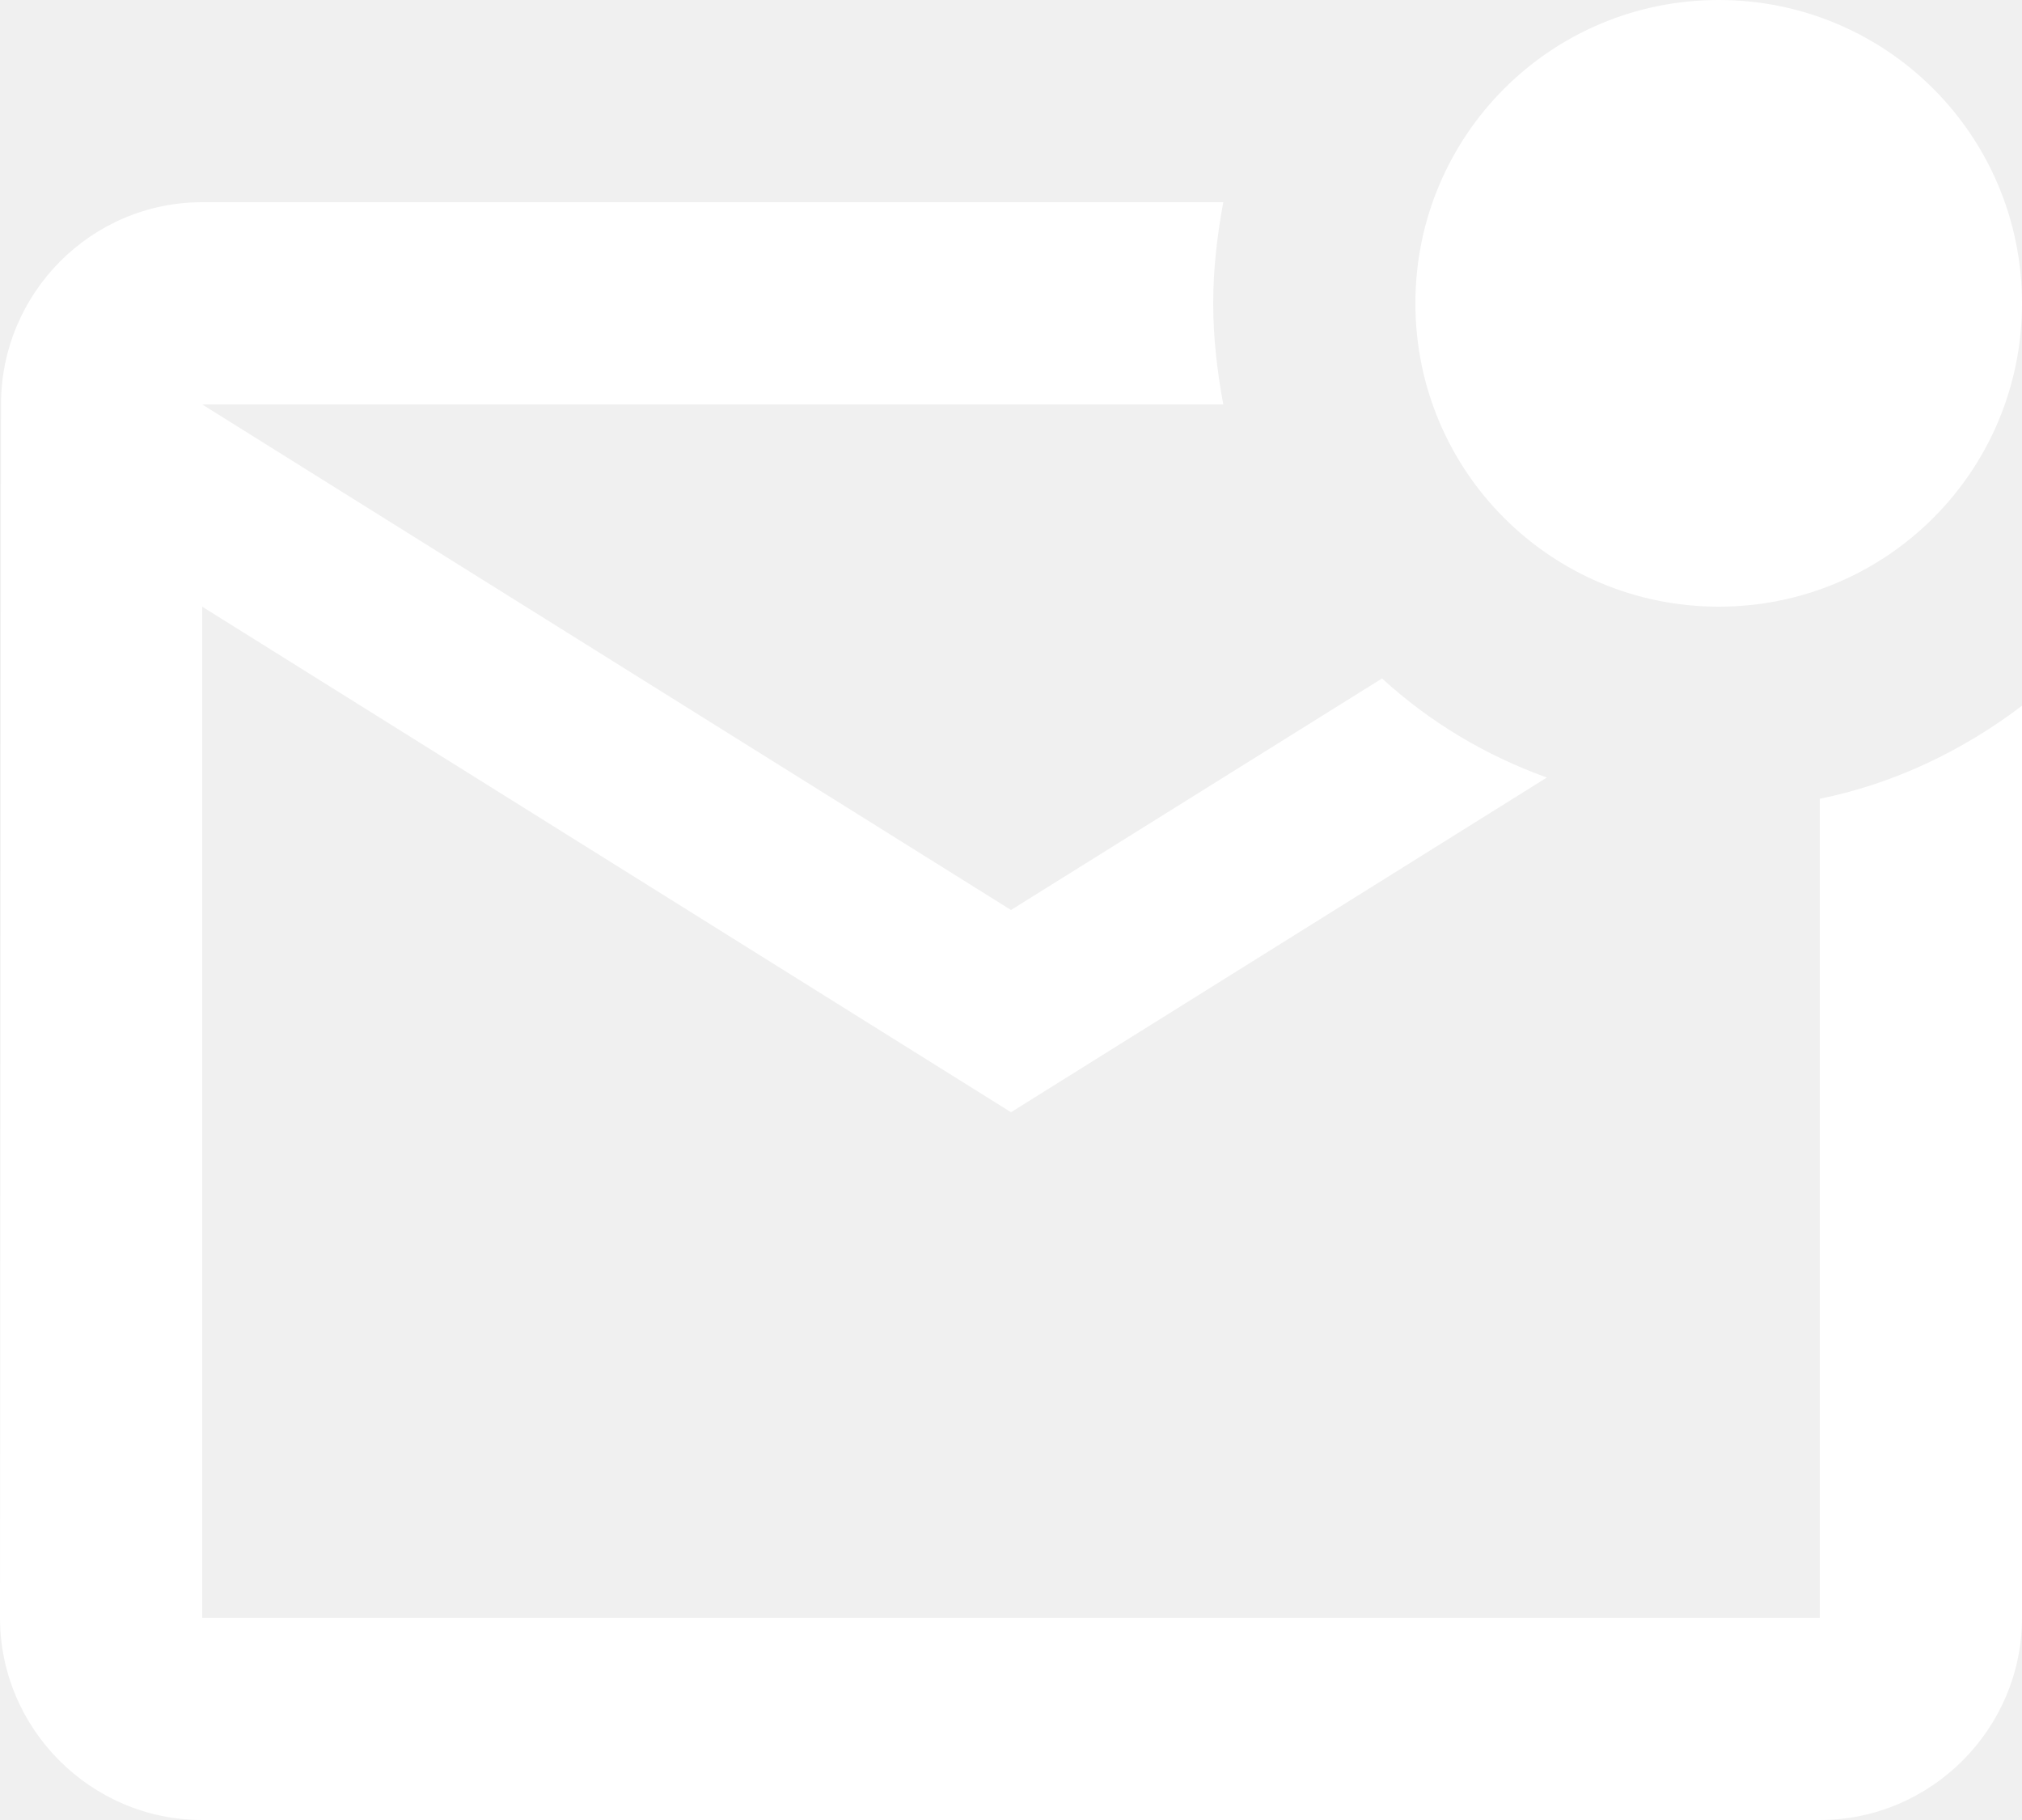
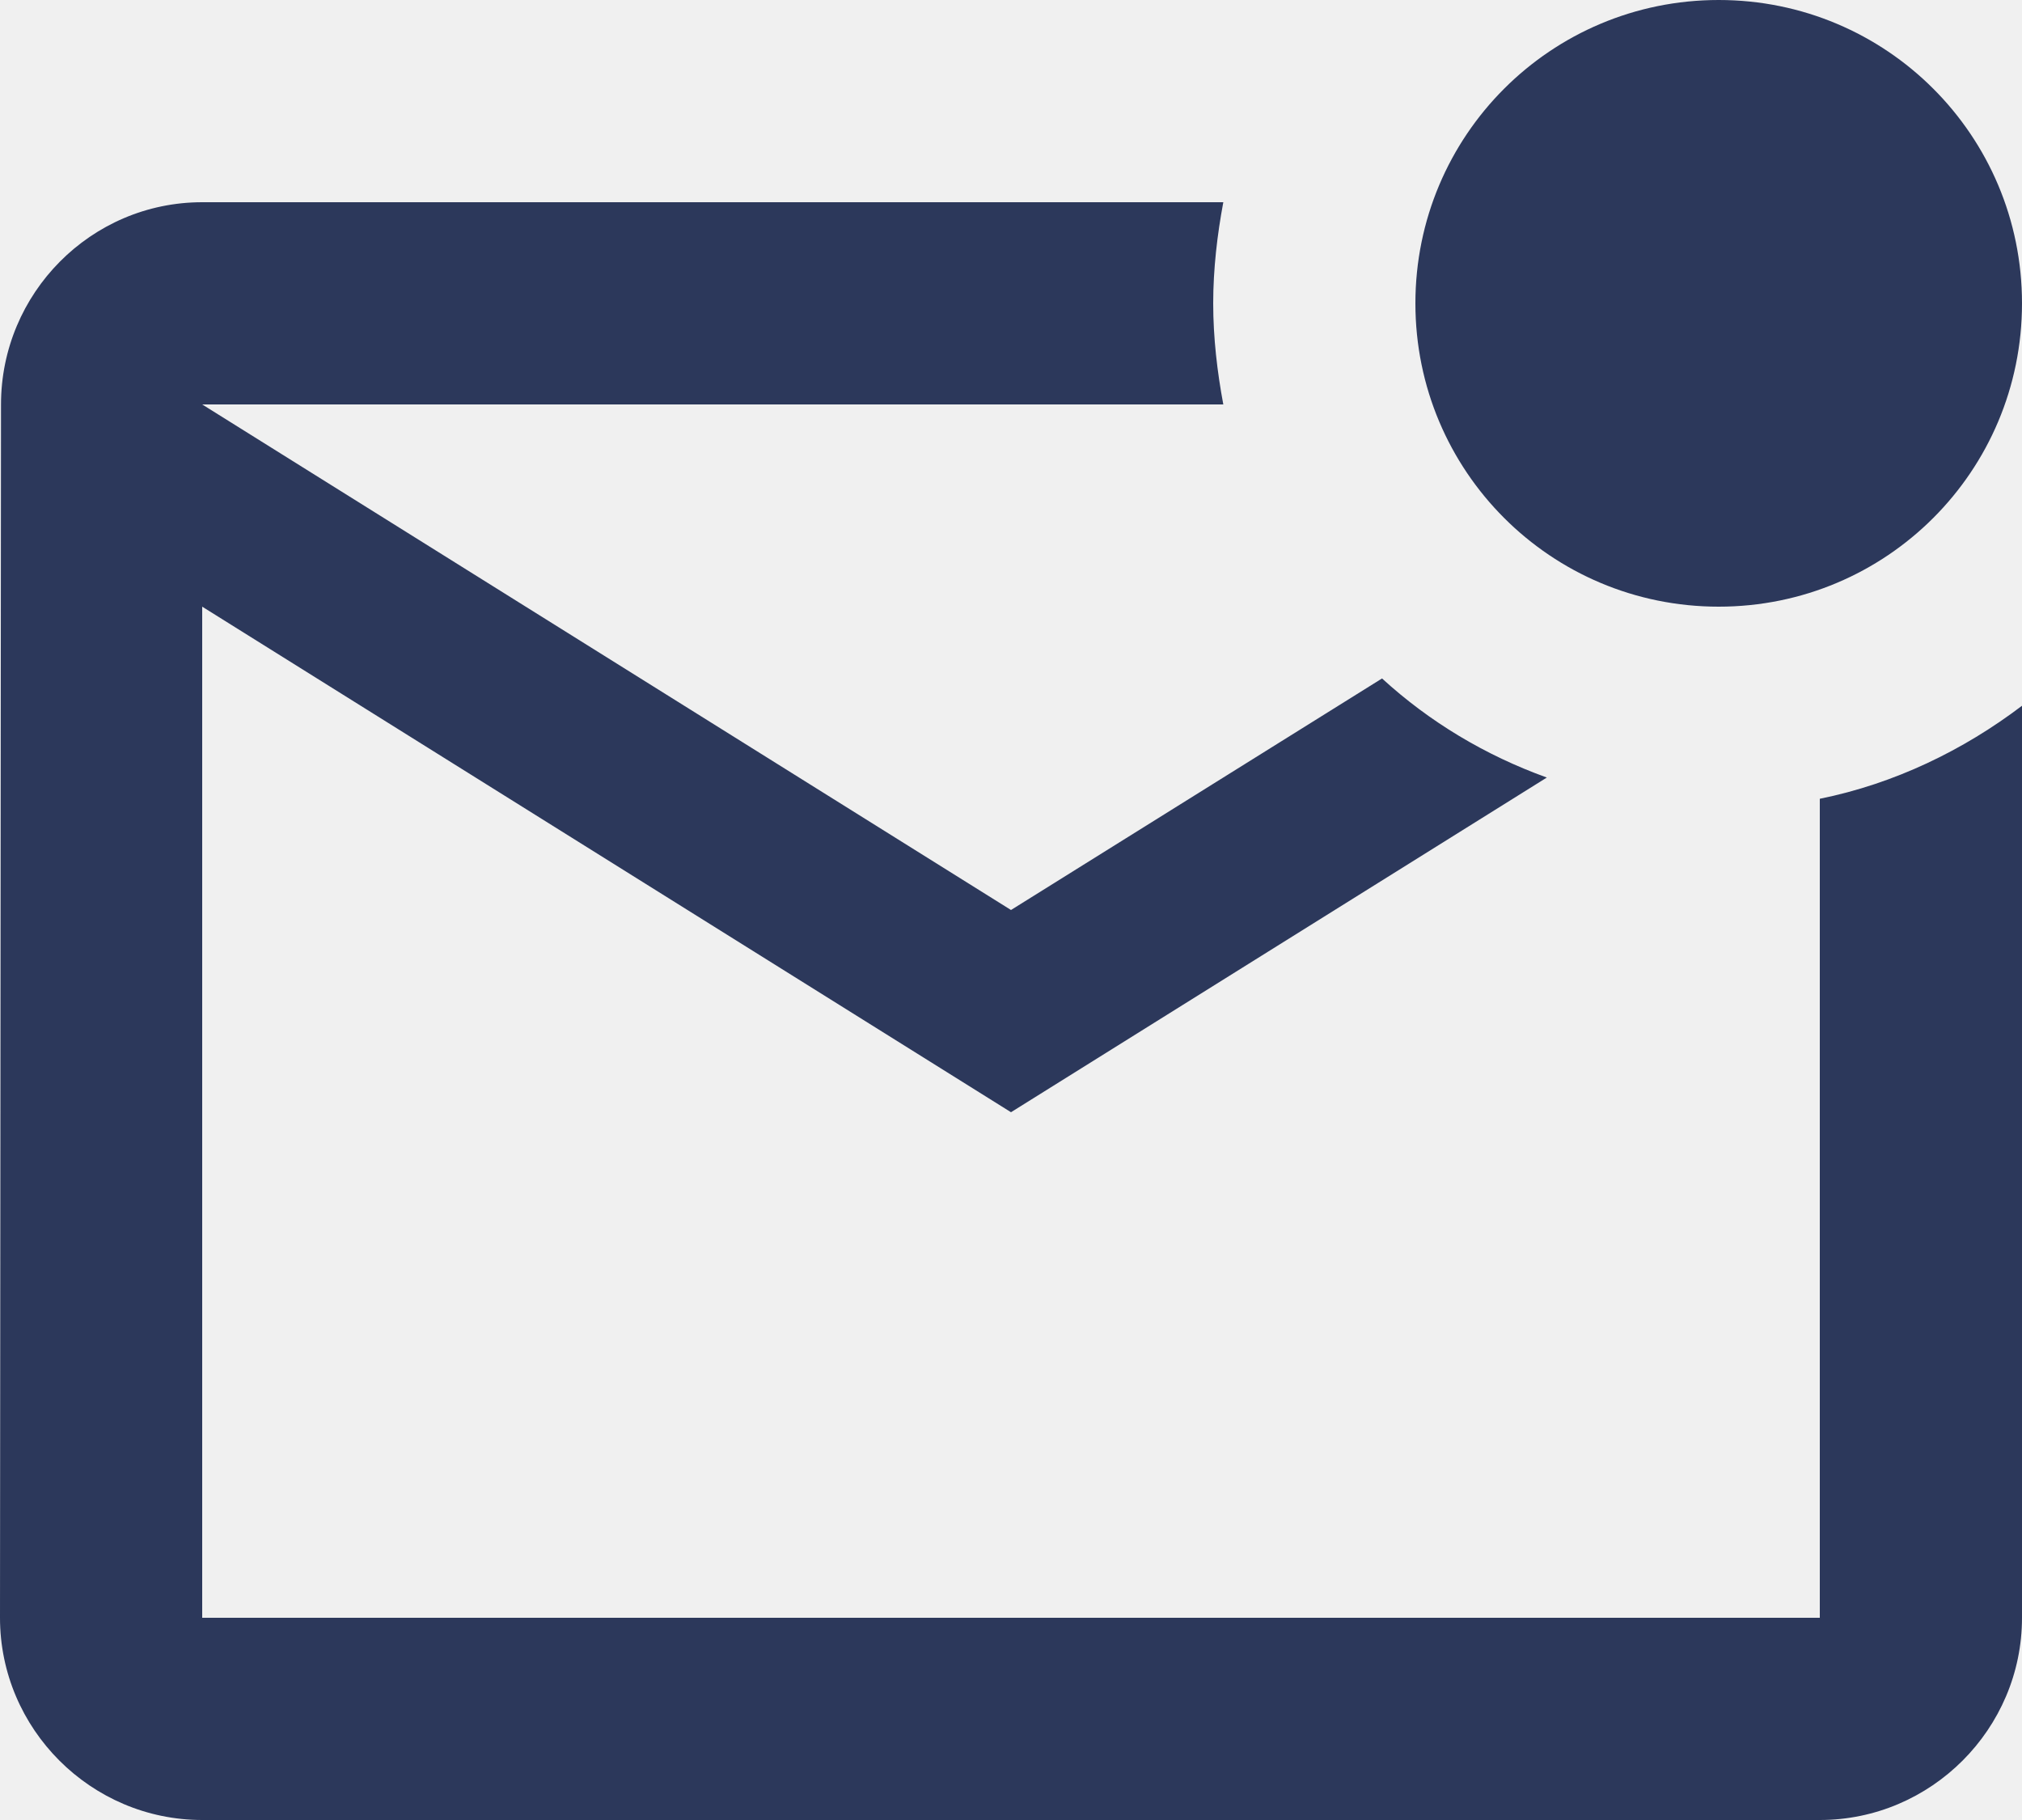
<svg xmlns="http://www.w3.org/2000/svg" width="80" height="72" viewBox="0 0 80 72" fill="none">
-   <path d="M80 27.92V64C80 68.4 76.4 72 72 72H8C3.6 72 0 68.4 0 64L0.04 16C0.04 11.6 3.6 8 8 8H48.4C48.16 9.28 48 10.64 48 12C48 13.36 48.16 14.72 48.4 16H8L40 36L54.68 26.84C56.56 28.56 58.76 29.88 61.2 30.76L40 44L8 24V64H72V31.6C74.96 31 77.68 29.68 80 27.92ZM56 12C56 18.64 61.36 24 68 24C74.64 24 80 18.64 80 12C80 5.36 74.64 0 68 0C61.36 0 56 5.36 56 12Z" fill="white" />
+   <path d="M80 27.92V64C80 68.4 76.4 72 72 72H8C3.6 72 0 68.4 0 64L0.04 16C0.04 11.6 3.6 8 8 8H48.4C48.16 9.28 48 10.64 48 12C48 13.36 48.16 14.72 48.4 16H8L40 36L54.68 26.84C56.56 28.56 58.76 29.88 61.2 30.76L40 44L8 24V64H72V31.6C74.96 31 77.68 29.68 80 27.92ZM56 12C56 18.64 61.36 24 68 24C74.64 24 80 18.64 80 12C80 5.36 74.64 0 68 0C61.36 0 56 5.36 56 12Z" fill="#2c385b" />
</svg>
